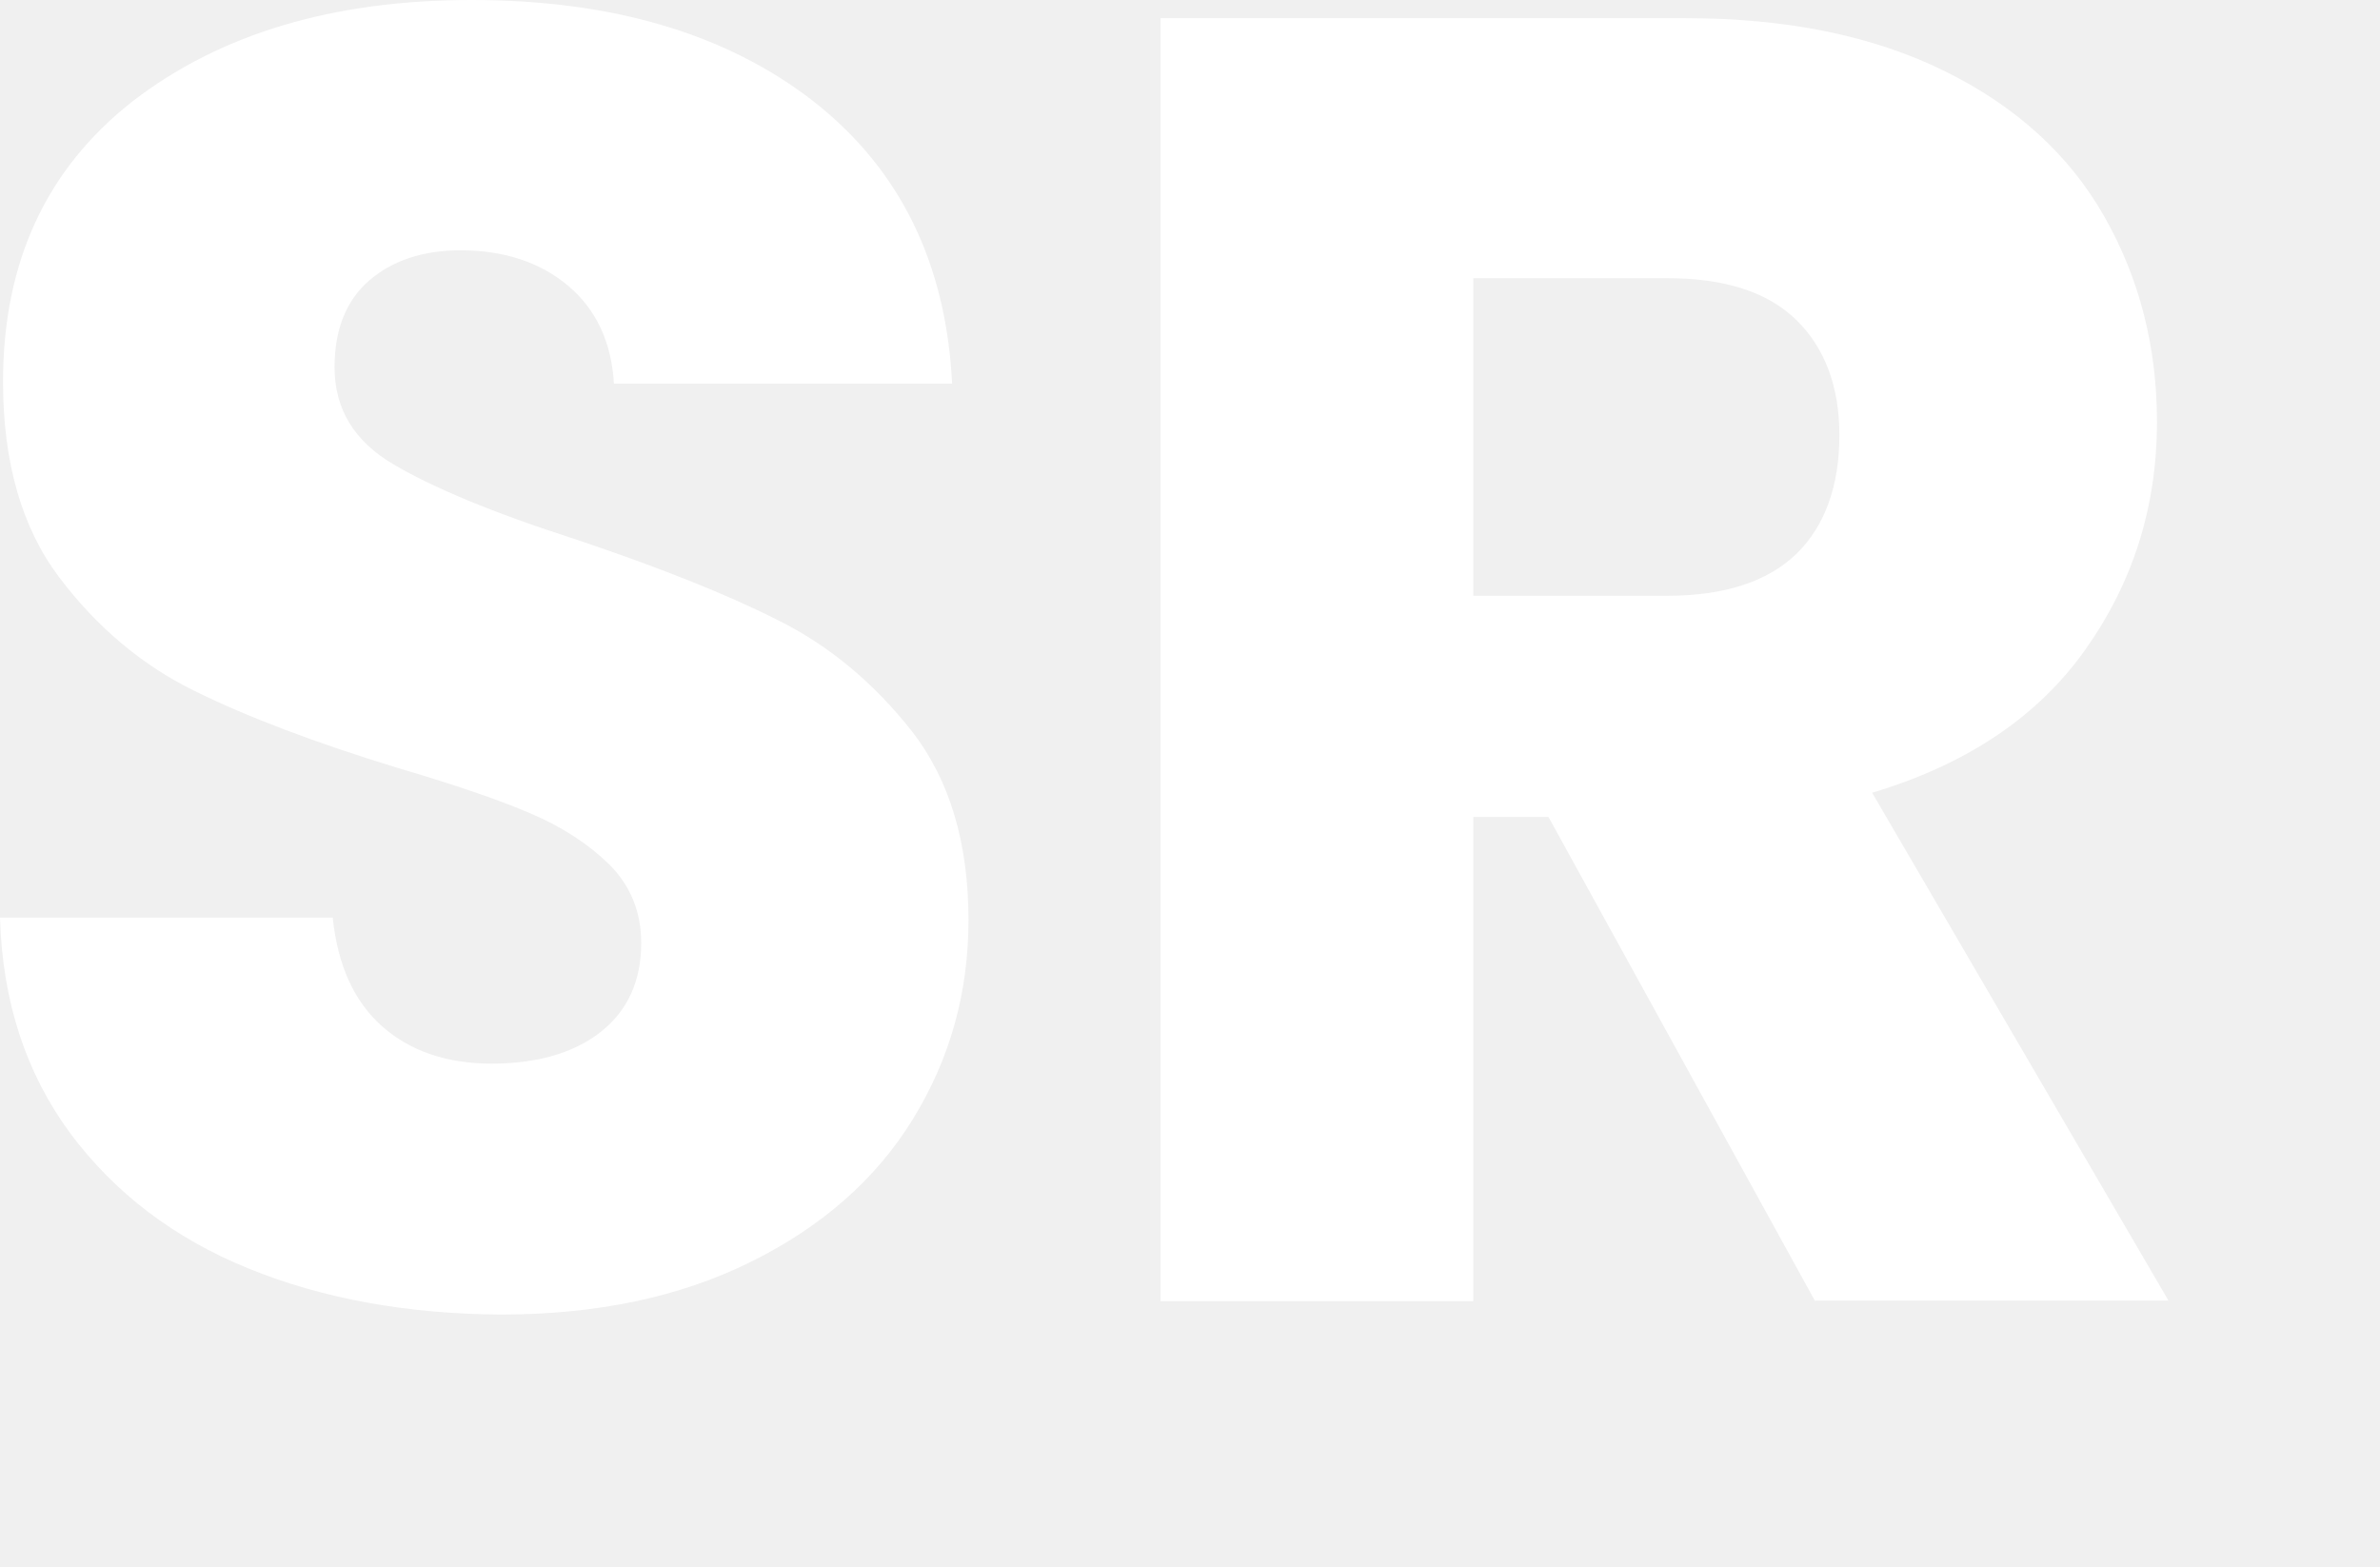
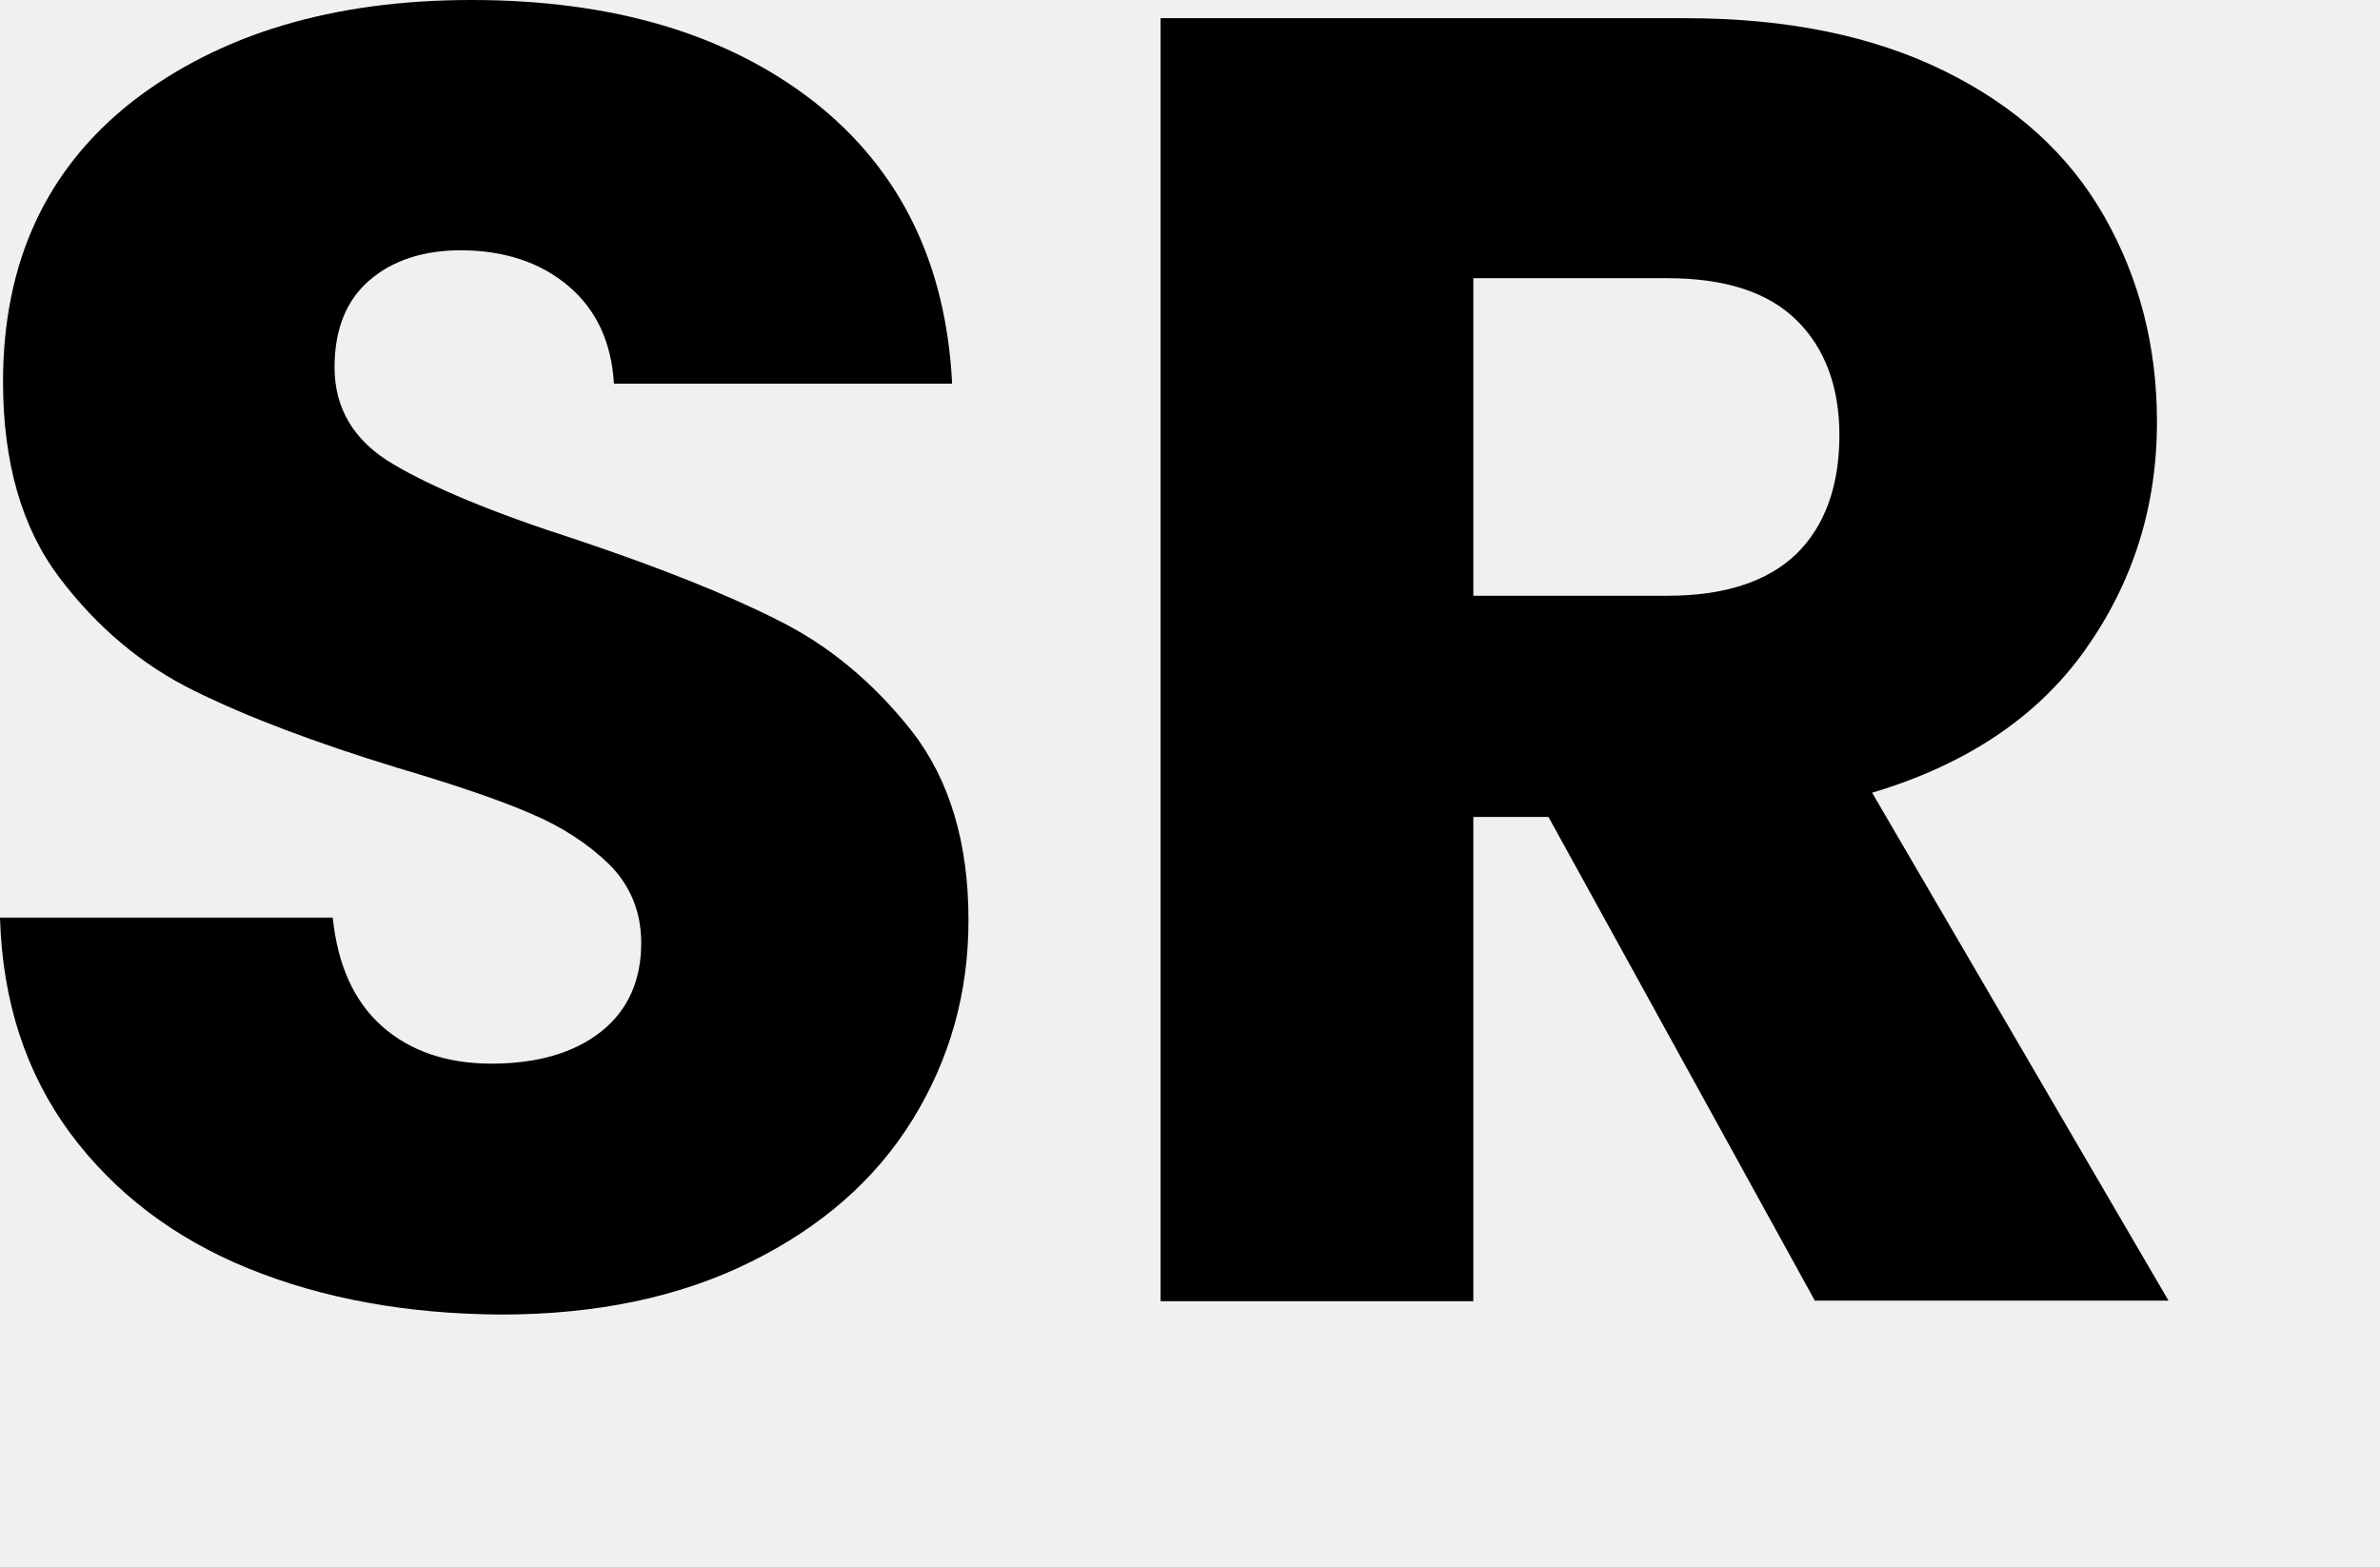
<svg xmlns="http://www.w3.org/2000/svg" version="1.1" viewBox="0 0 392.7 258.5">
  <defs>
</defs>
-   <style>
- 		path {
- 			fill: #fff ;
- 		}
- 		@media ( prefers-color-scheme: dark ) {
- 			path {
- 				fill: #000;
- 			}
- 		}
- 	</style>
  <g>
    <path d="M41,209.3c-12.3-5-22.1-12.5-29.4-22.3C4.3,177.1,0.4,165.3,0,151.4h54.9c0.8,7.8,3.5,13.8,8.1,17.9   c4.6,4.1,10.7,6.2,18.1,6.2c7.6,0,13.7-1.8,18.1-5.3c4.4-3.5,6.6-8.4,6.6-14.6c0-5.2-1.8-9.5-5.3-13c-3.5-3.4-7.8-6.2-13-8.4   c-5.1-2.2-12.4-4.7-21.9-7.5c-13.7-4.2-24.8-8.4-33.5-12.7c-8.6-4.2-16.1-10.5-22.3-18.7c-6.2-8.2-9.3-19-9.3-32.3   c0-19.7,7.1-35.1,21.4-46.3C36.3,5.6,54.9,0,77.8,0c23.3,0,42.1,5.6,56.4,16.7c14.3,11.2,21.9,26.7,22.9,46.6h-55.8   c-0.4-6.8-2.9-12.2-7.5-16.1c-4.6-3.9-10.6-5.9-17.8-5.9c-6.2,0-11.3,1.7-15.1,5c-3.8,3.3-5.7,8.1-5.7,14.3c0,6.8,3.2,12.2,9.7,16   C71.3,80.4,81.3,84.6,95,89c13.7,4.6,24.8,9,33.3,13.3c8.5,4.2,15.9,10.4,22.2,18.4c6.2,8,9.3,18.4,9.3,31.1   c0,12.1-3.1,23-9.2,32.9c-6.1,9.9-15,17.7-26.7,23.5c-11.7,5.8-25.4,8.7-41.3,8.7C67.2,216.8,53.3,214.3,41,209.3z" />
    <path d="M299.5,214.7l-44-79.9h-12.4v79.9h-51.6V3h86.6c16.7,0,30.9,2.9,42.7,8.7c11.8,5.8,20.6,13.8,26.4,24   c5.8,10.2,8.7,21.5,8.7,33.9c0,14.1-4,26.6-11.9,37.7c-7.9,11.1-19.7,18.9-35.1,23.5l48.9,83.8H299.5z M243.1,98.3h32   c9.4,0,16.5-2.3,21.3-6.9c4.7-4.6,7.1-11.2,7.1-19.6c0-8-2.4-14.4-7.1-19c-4.7-4.6-11.8-6.9-21.3-6.9h-32V98.3z" />
  </g>
</svg>
